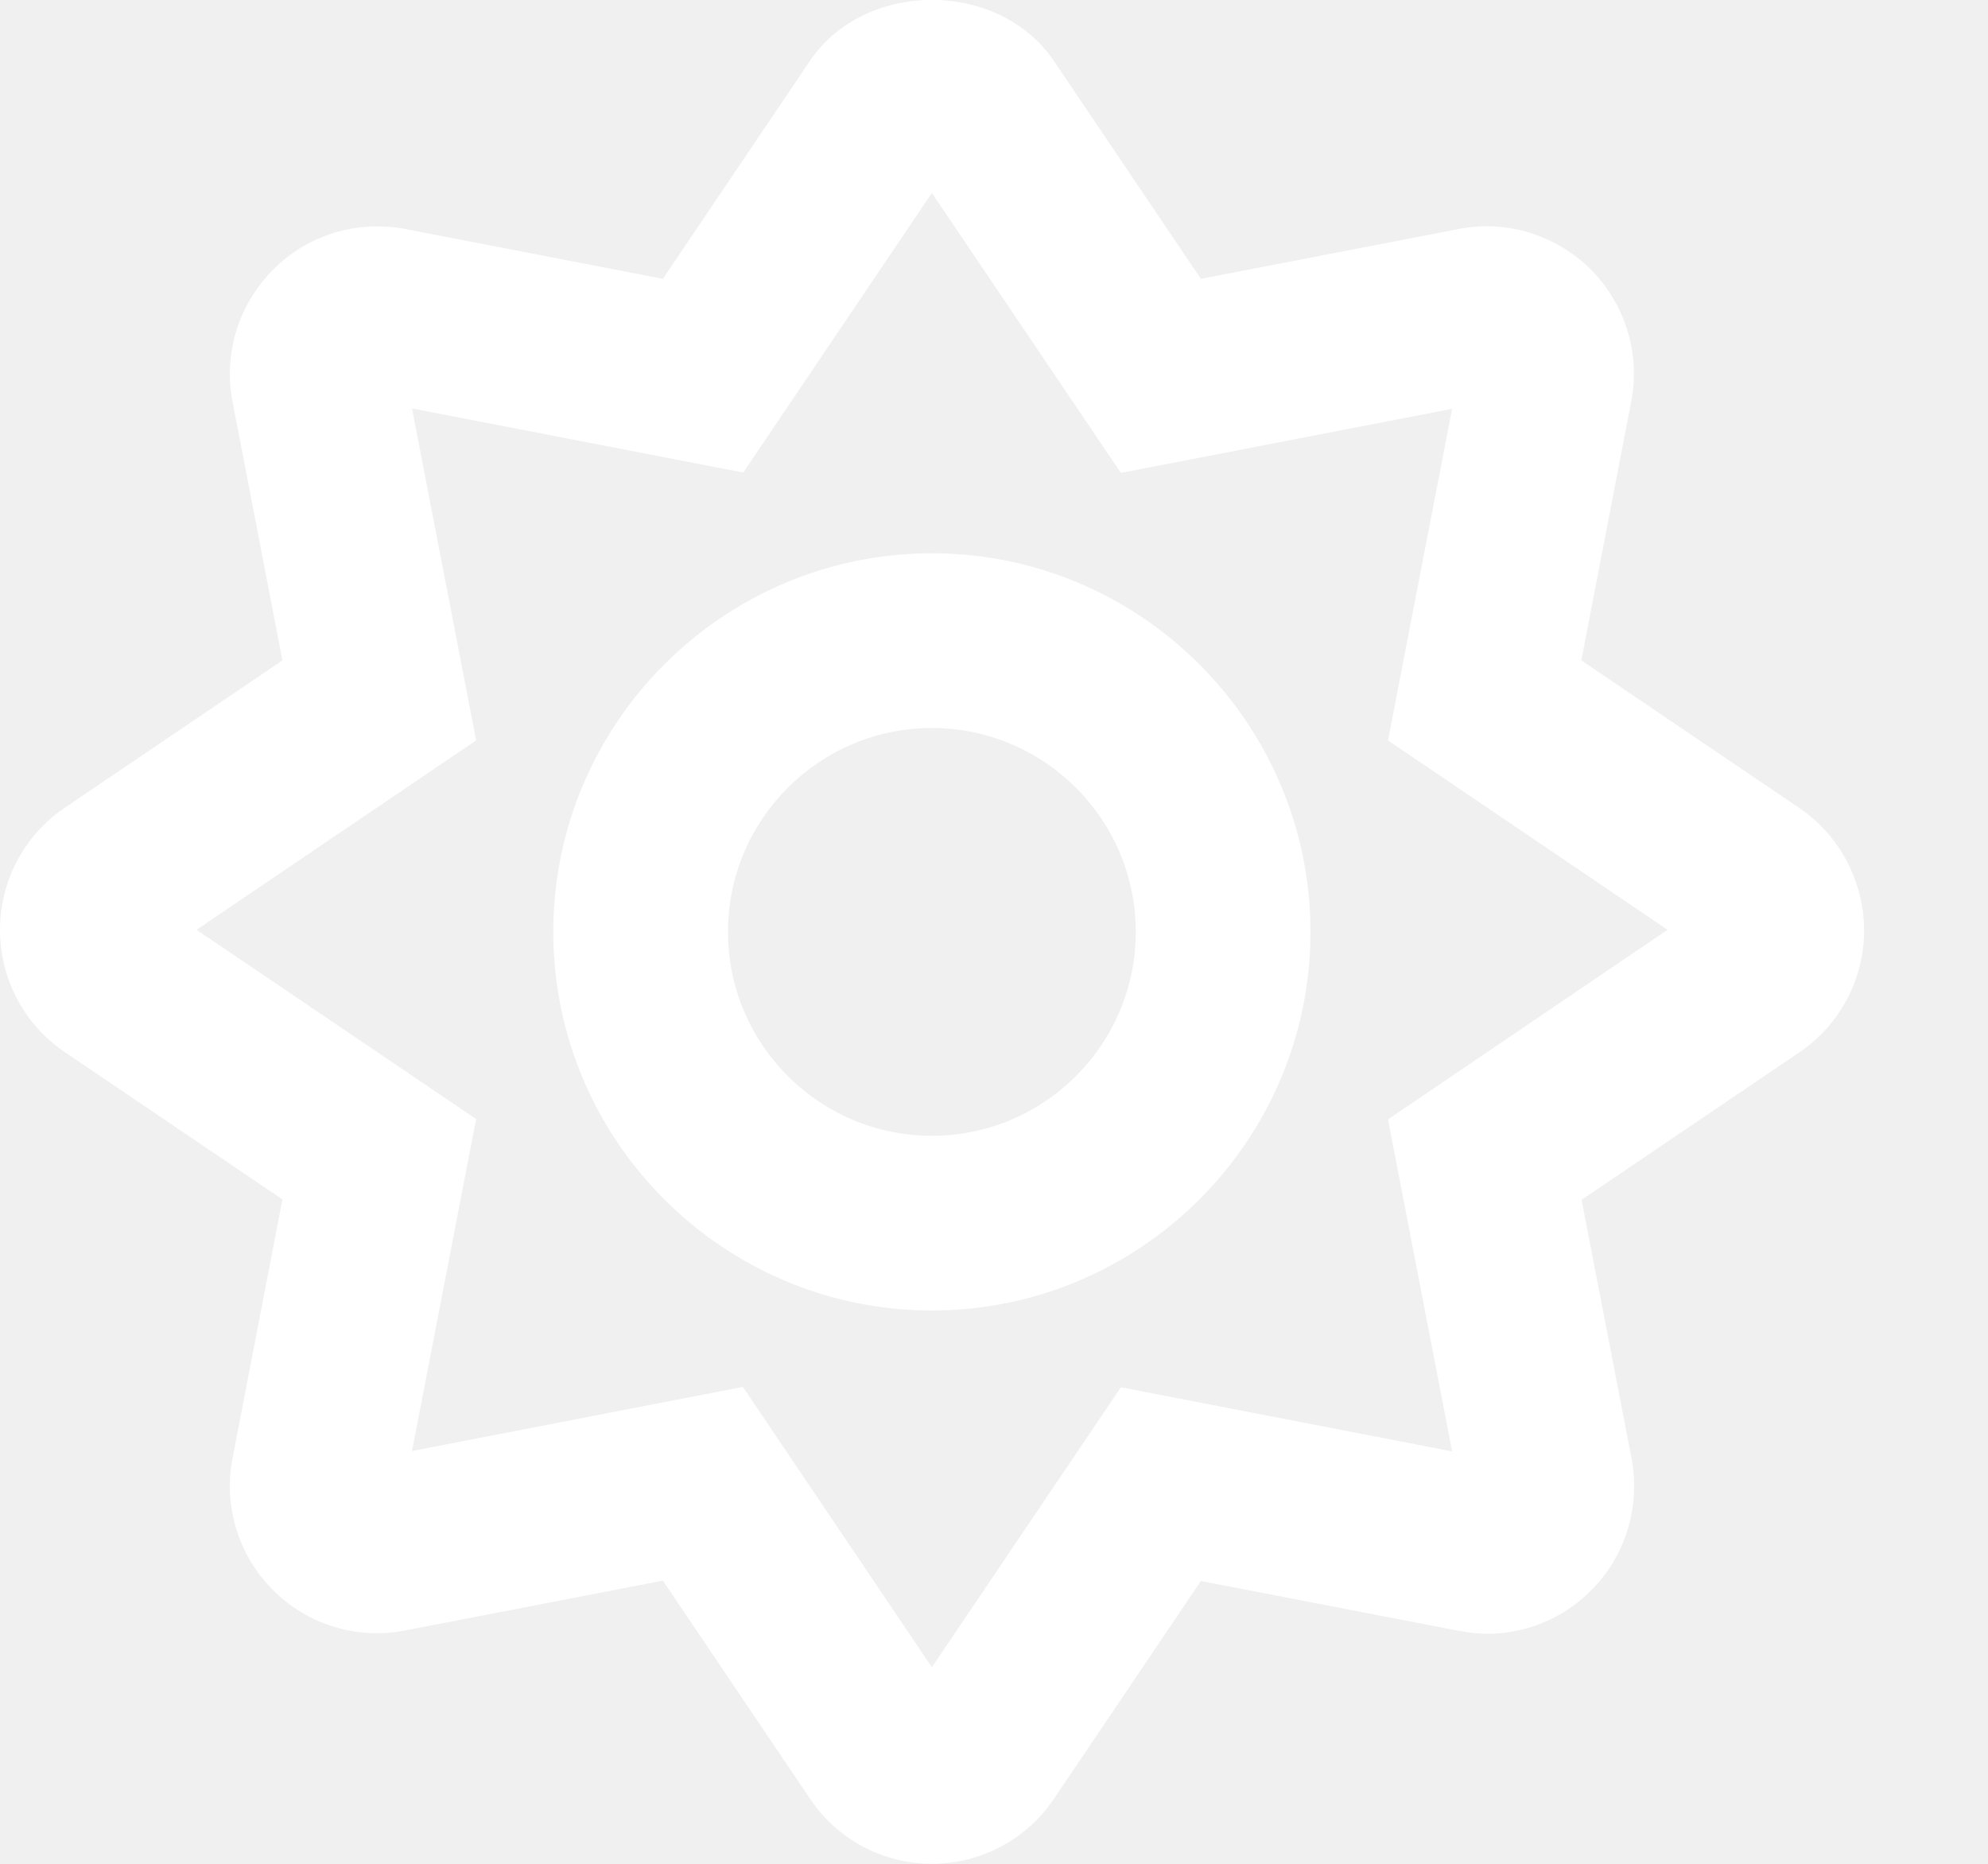
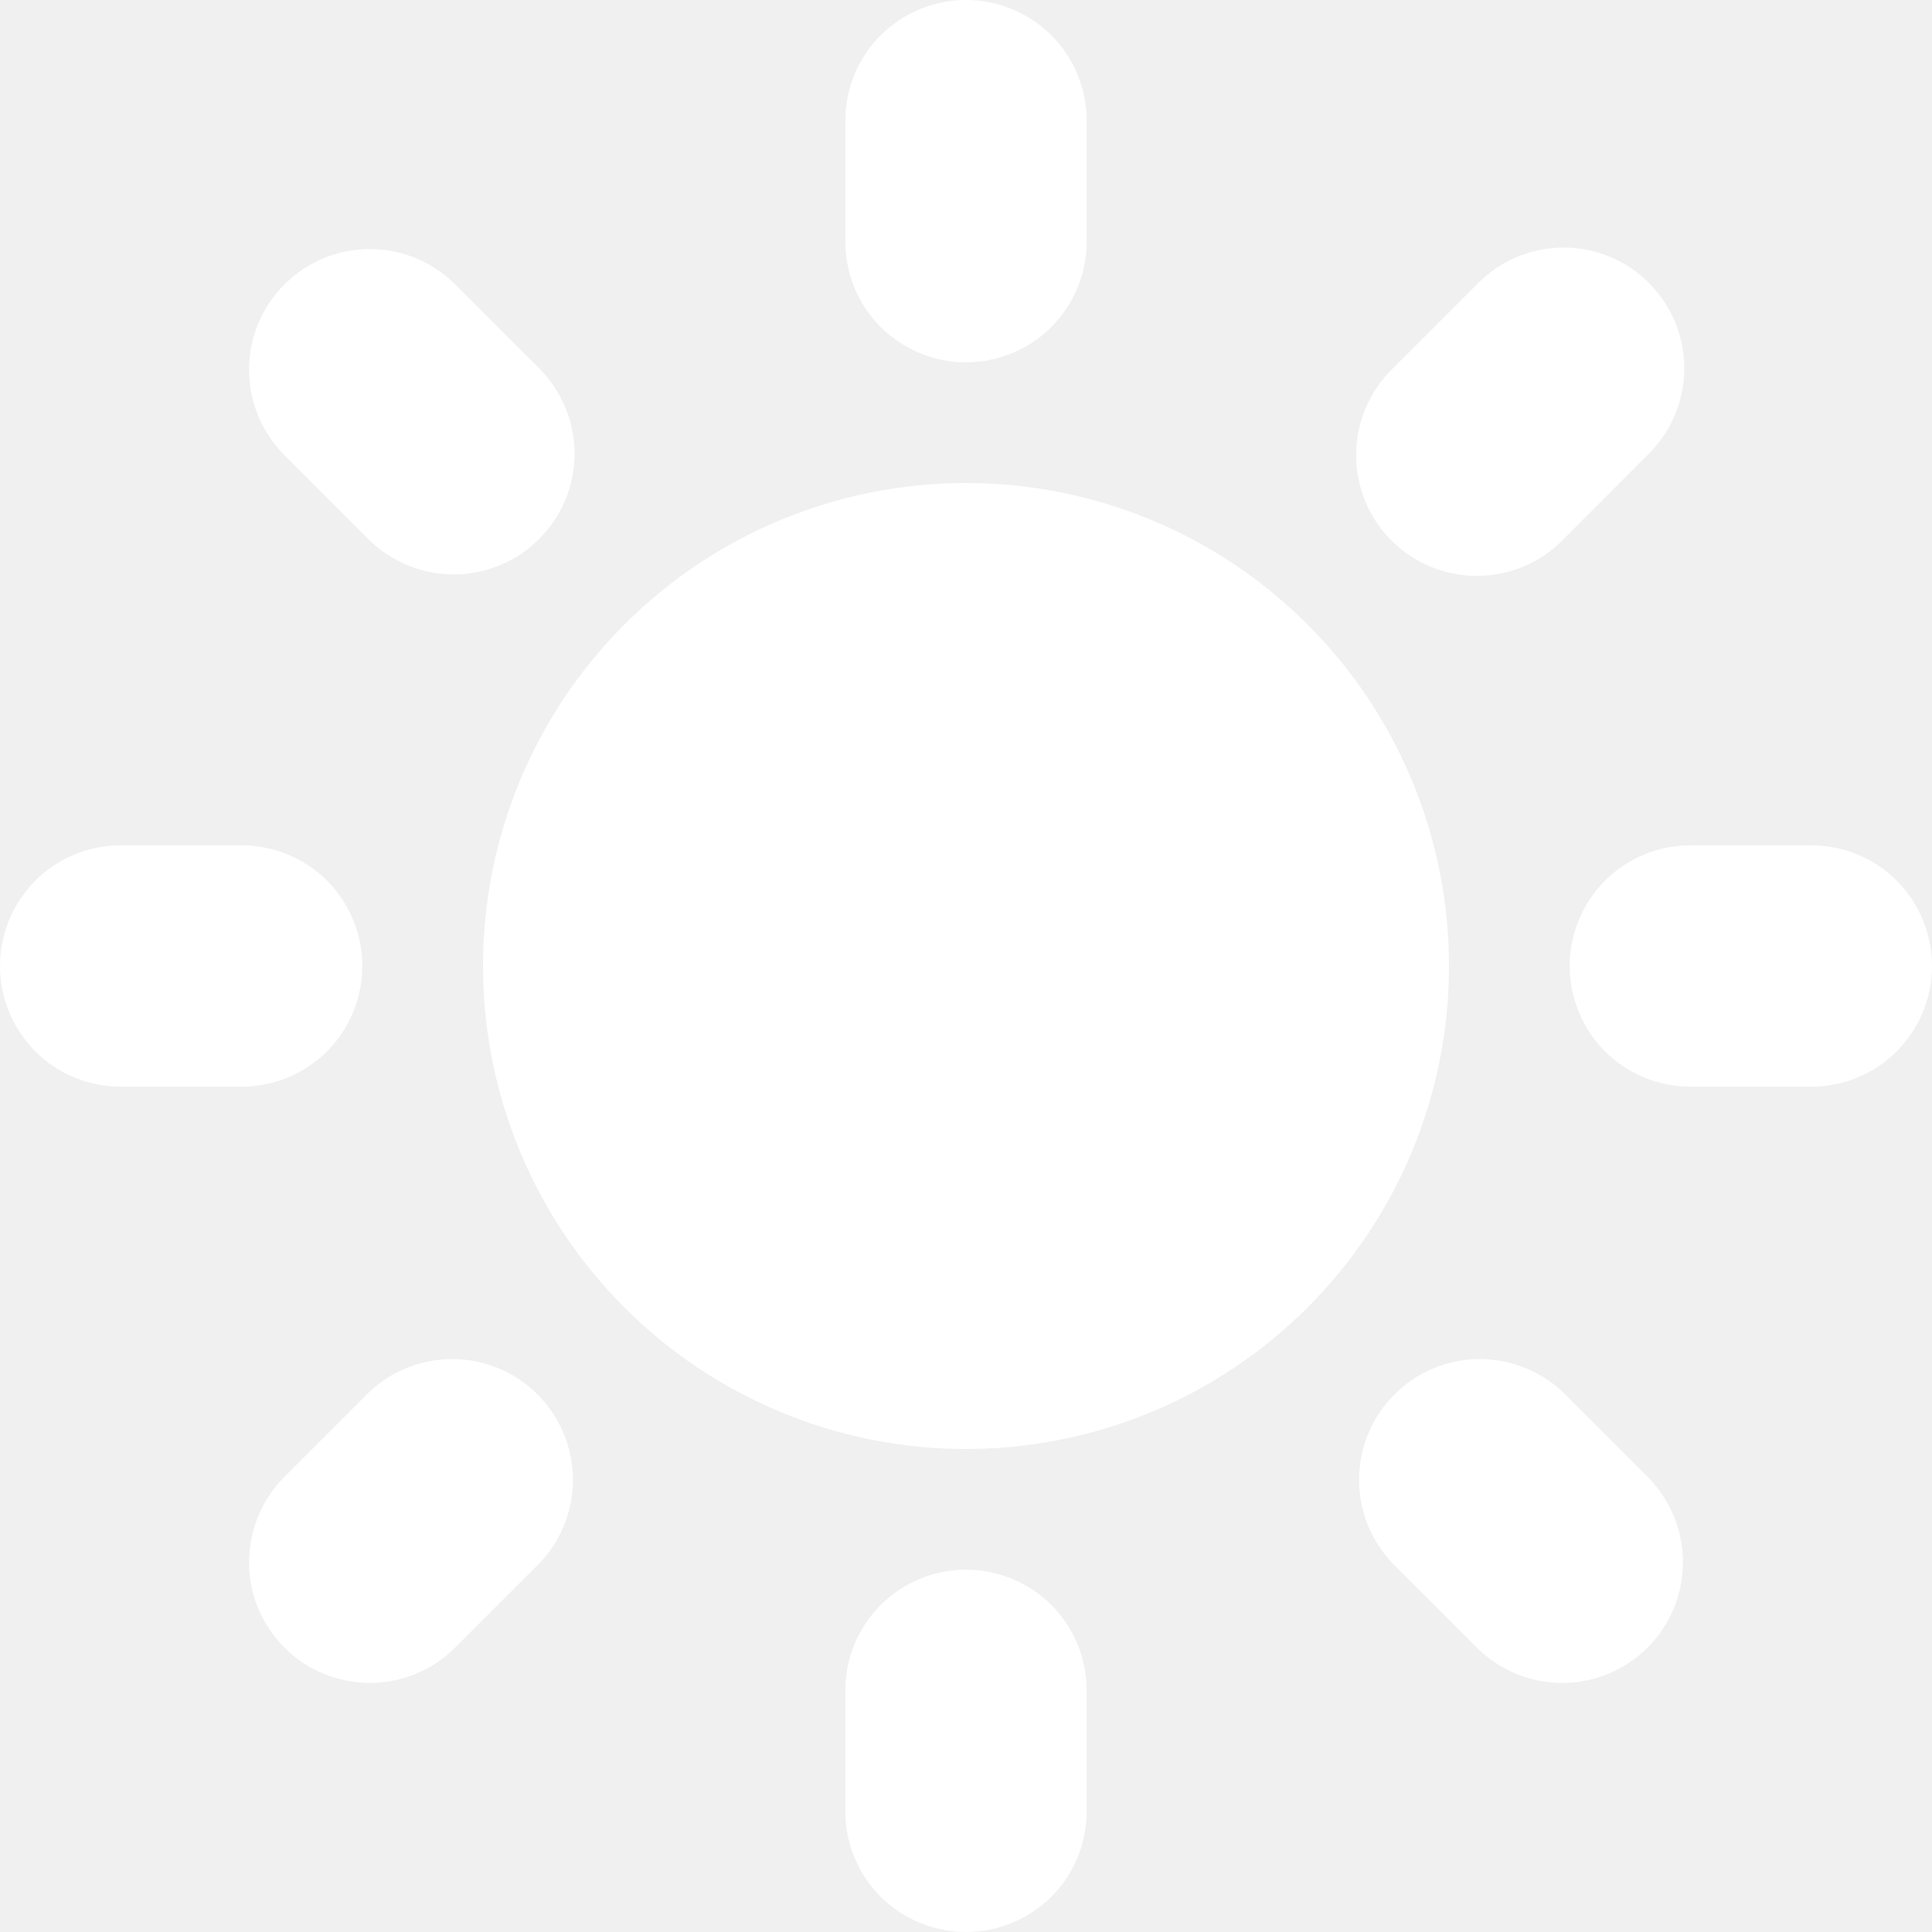
- <svg xmlns="http://www.w3.org/2000/svg" width="16" height="15" viewBox="0 0 16 15" fill="none">
-   <path d="M14.479 6.501L12.727 5.315L13.128 3.235C13.204 2.848 13.081 2.449 12.803 2.168C12.521 1.89 12.123 1.767 11.742 1.843L9.665 2.244L8.481 0.489C8.039 -0.164 6.961 -0.164 6.519 0.489L5.335 2.244L3.261 1.843C2.871 1.77 2.476 1.89 2.197 2.171C1.919 2.452 1.796 2.848 1.872 3.235L2.273 5.315L0.521 6.501C0.193 6.724 0 7.09 0 7.485C0 7.881 0.196 8.247 0.521 8.467L2.273 9.653L1.872 11.733C1.796 12.12 1.919 12.519 2.197 12.797C2.476 13.075 2.868 13.198 3.261 13.122L5.335 12.721L6.519 14.476C6.738 14.804 7.107 15 7.5 15C7.893 15 8.262 14.804 8.481 14.479L9.665 12.724L11.742 13.125C12.135 13.204 12.527 13.078 12.806 12.8C13.084 12.522 13.204 12.123 13.131 11.736L12.729 9.656L14.481 8.47C14.807 8.25 15.003 7.881 15.003 7.488C15 7.09 14.807 6.724 14.479 6.501V6.501ZM11.171 9.009L11.687 11.681L9.021 11.165L7.5 13.418L5.979 11.162L3.316 11.678L3.832 9.006L1.582 7.483L3.832 5.959L3.316 3.287L5.982 3.803L7.5 1.553L9.021 3.806L11.687 3.29L11.171 5.959L13.421 7.483L11.171 9.009ZM7.5 4.453C5.821 4.453 4.453 5.821 4.453 7.5C4.453 9.179 5.821 10.547 7.5 10.547C9.179 10.547 10.547 9.179 10.547 7.5C10.547 5.821 9.179 4.453 7.5 4.453ZM7.5 9.141C6.595 9.141 5.859 8.405 5.859 7.5C5.859 6.595 6.595 5.859 7.5 5.859C8.405 5.859 9.141 6.595 9.141 7.5C9.141 8.405 8.405 9.141 7.5 9.141Z" fill="white" />
+ <svg xmlns="http://www.w3.org/2000/svg" width="13" height="13" viewBox="0 0 13 13" fill="none">
+   <path fill-rule="evenodd" clip-rule="evenodd" d="M6.5 0C6.715 0 6.922 0.086 7.075 0.238C7.227 0.39 7.312 0.597 7.312 0.812V1.625C7.312 1.84 7.227 2.047 7.075 2.2C6.922 2.352 6.715 2.438 6.5 2.438C6.285 2.438 6.078 2.352 5.925 2.2C5.773 2.047 5.688 1.84 5.688 1.625V0.812C5.688 0.597 5.773 0.39 5.925 0.238C6.078 0.086 6.285 0 6.5 0V0ZM9.75 6.5C9.75 7.362 9.408 8.189 8.798 8.798C8.189 9.408 7.362 9.75 6.5 9.75C5.638 9.75 4.811 9.408 4.202 8.798C3.592 8.189 3.25 7.362 3.25 6.5C3.25 5.638 3.592 4.811 4.202 4.202C4.811 3.592 5.638 3.25 6.5 3.25C7.362 3.25 8.189 3.592 8.798 4.202C9.408 4.811 9.75 5.638 9.75 6.5V6.5ZM9.373 10.522L9.947 11.096C10.101 11.244 10.306 11.326 10.519 11.324C10.732 11.322 10.936 11.237 11.086 11.086C11.237 10.936 11.322 10.732 11.324 10.519C11.326 10.306 11.244 10.101 11.096 9.947L10.522 9.373C10.369 9.225 10.163 9.143 9.95 9.145C9.737 9.147 9.534 9.232 9.383 9.383C9.232 9.534 9.147 9.737 9.145 9.95C9.143 10.163 9.225 10.369 9.373 10.522V10.522ZM11.095 1.904C11.248 2.056 11.333 2.263 11.333 2.478C11.333 2.694 11.248 2.9 11.095 3.053L10.522 3.627C10.447 3.705 10.357 3.767 10.258 3.809C10.159 3.852 10.052 3.874 9.945 3.875C9.837 3.876 9.73 3.855 9.63 3.815C9.53 3.774 9.439 3.713 9.363 3.637C9.287 3.561 9.226 3.47 9.185 3.37C9.145 3.27 9.124 3.163 9.125 3.055C9.126 2.948 9.148 2.841 9.191 2.742C9.233 2.643 9.295 2.553 9.373 2.478L9.947 1.904C10.1 1.751 10.306 1.666 10.522 1.666C10.737 1.666 10.944 1.751 11.096 1.904H11.095ZM12.188 7.312C12.403 7.312 12.61 7.227 12.762 7.075C12.914 6.922 13 6.715 13 6.5C13 6.285 12.914 6.078 12.762 5.925C12.61 5.773 12.403 5.688 12.188 5.688H11.375C11.159 5.688 10.953 5.773 10.8 5.925C10.648 6.078 10.562 6.285 10.562 6.5C10.562 6.715 10.648 6.922 10.8 7.075C10.953 7.227 11.159 7.312 11.375 7.312H12.188ZM6.5 10.562C6.715 10.562 6.922 10.648 7.075 10.8C7.227 10.953 7.312 11.159 7.312 11.375V12.188C7.312 12.403 7.227 12.61 7.075 12.762C6.922 12.914 6.715 13 6.5 13C6.285 13 6.078 12.914 5.925 12.762C5.773 12.61 5.688 12.403 5.688 12.188V11.375C5.688 11.159 5.773 10.953 5.925 10.8C6.078 10.648 6.285 10.562 6.5 10.562V10.562ZM2.478 3.627C2.554 3.702 2.643 3.762 2.742 3.803C2.84 3.844 2.946 3.865 3.053 3.865C3.159 3.865 3.265 3.844 3.364 3.803C3.462 3.763 3.552 3.703 3.627 3.627C3.703 3.552 3.763 3.462 3.804 3.364C3.845 3.265 3.866 3.16 3.866 3.053C3.866 2.946 3.845 2.84 3.804 2.742C3.763 2.643 3.703 2.554 3.628 2.478L3.053 1.904C2.899 1.756 2.694 1.674 2.481 1.676C2.268 1.677 2.064 1.763 1.914 1.914C1.763 2.064 1.677 2.268 1.676 2.481C1.674 2.694 1.756 2.899 1.904 3.053L2.478 3.627V3.627ZM3.627 10.522L3.053 11.096C2.899 11.244 2.694 11.326 2.481 11.324C2.268 11.322 2.064 11.237 1.914 11.086C1.763 10.936 1.677 10.732 1.676 10.519C1.674 10.306 1.756 10.101 1.904 9.947L2.478 9.373C2.631 9.225 2.837 9.143 3.05 9.145C3.263 9.147 3.466 9.232 3.617 9.383C3.768 9.534 3.853 9.737 3.855 9.95C3.857 10.163 3.775 10.369 3.627 10.522V10.522ZM1.625 7.312C1.84 7.312 2.047 7.227 2.2 7.075C2.352 6.922 2.438 6.715 2.438 6.5C2.438 6.285 2.352 6.078 2.2 5.925C2.047 5.773 1.84 5.688 1.625 5.688H0.812C0.597 5.688 0.39 5.773 0.238 5.925C0.086 6.078 0 6.285 0 6.5C0 6.715 0.086 6.922 0.238 7.075C0.39 7.227 0.597 7.312 0.812 7.312H1.625Z" fill="white" />
</svg>
